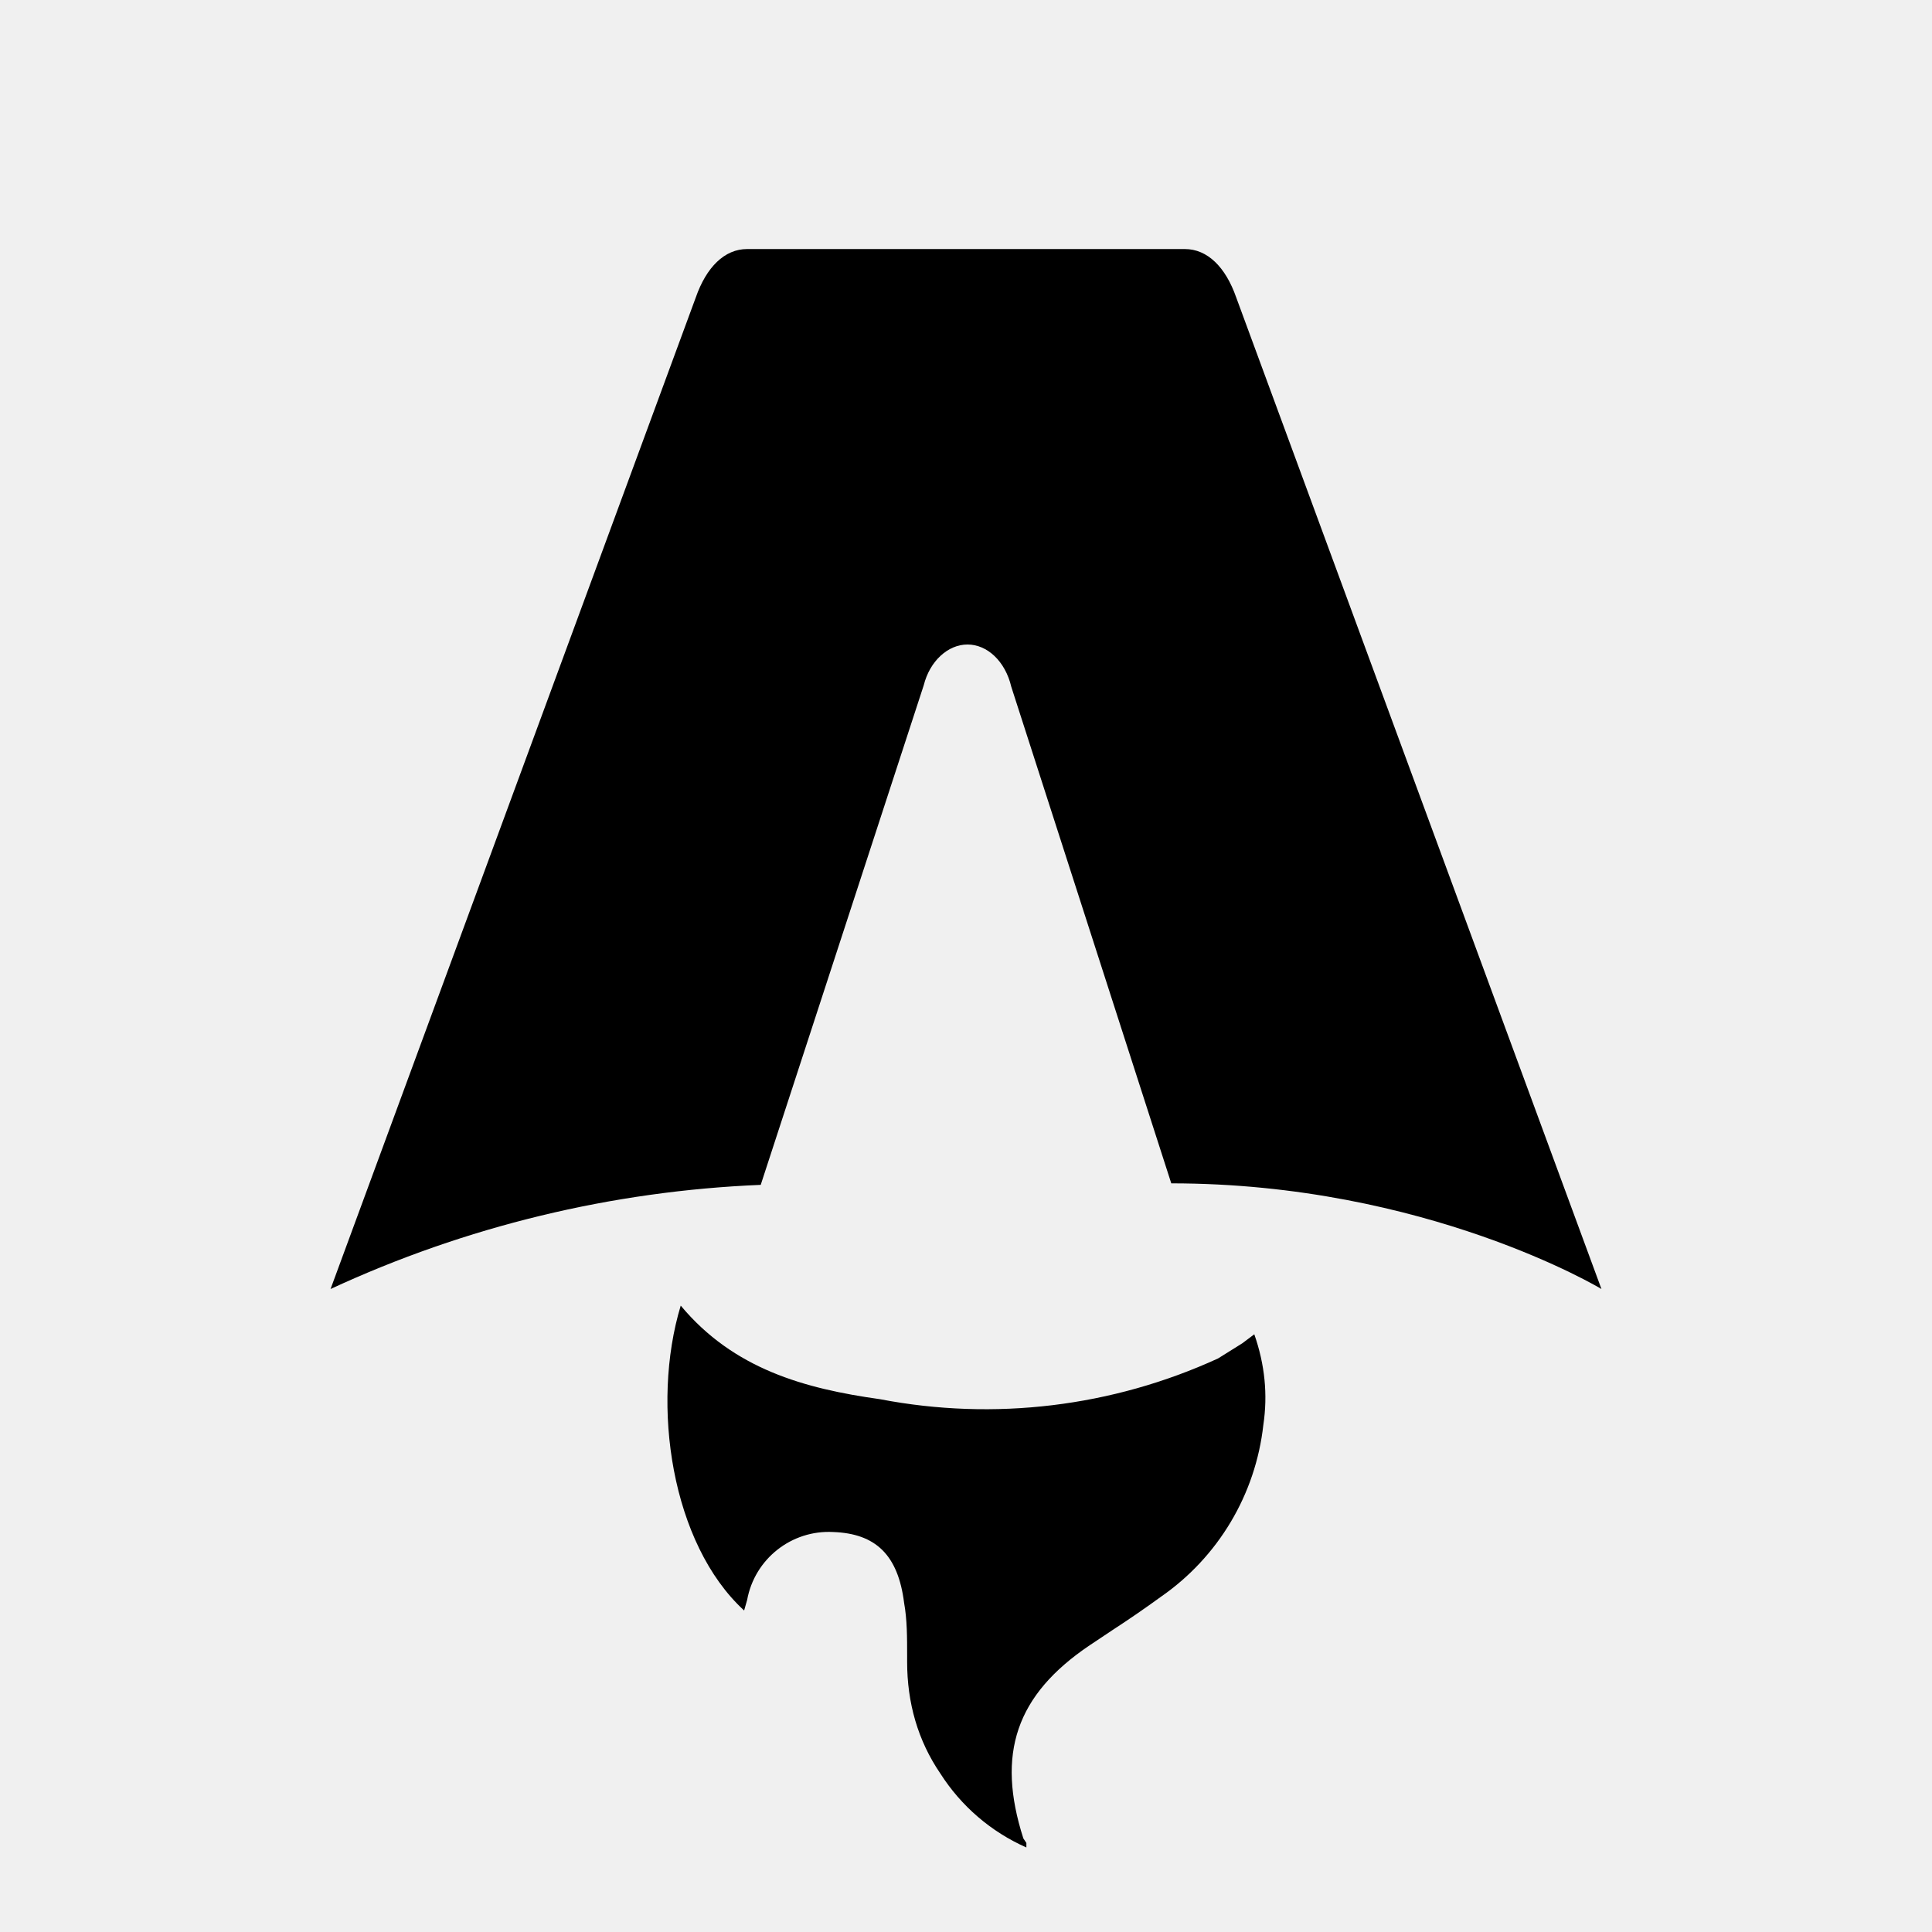
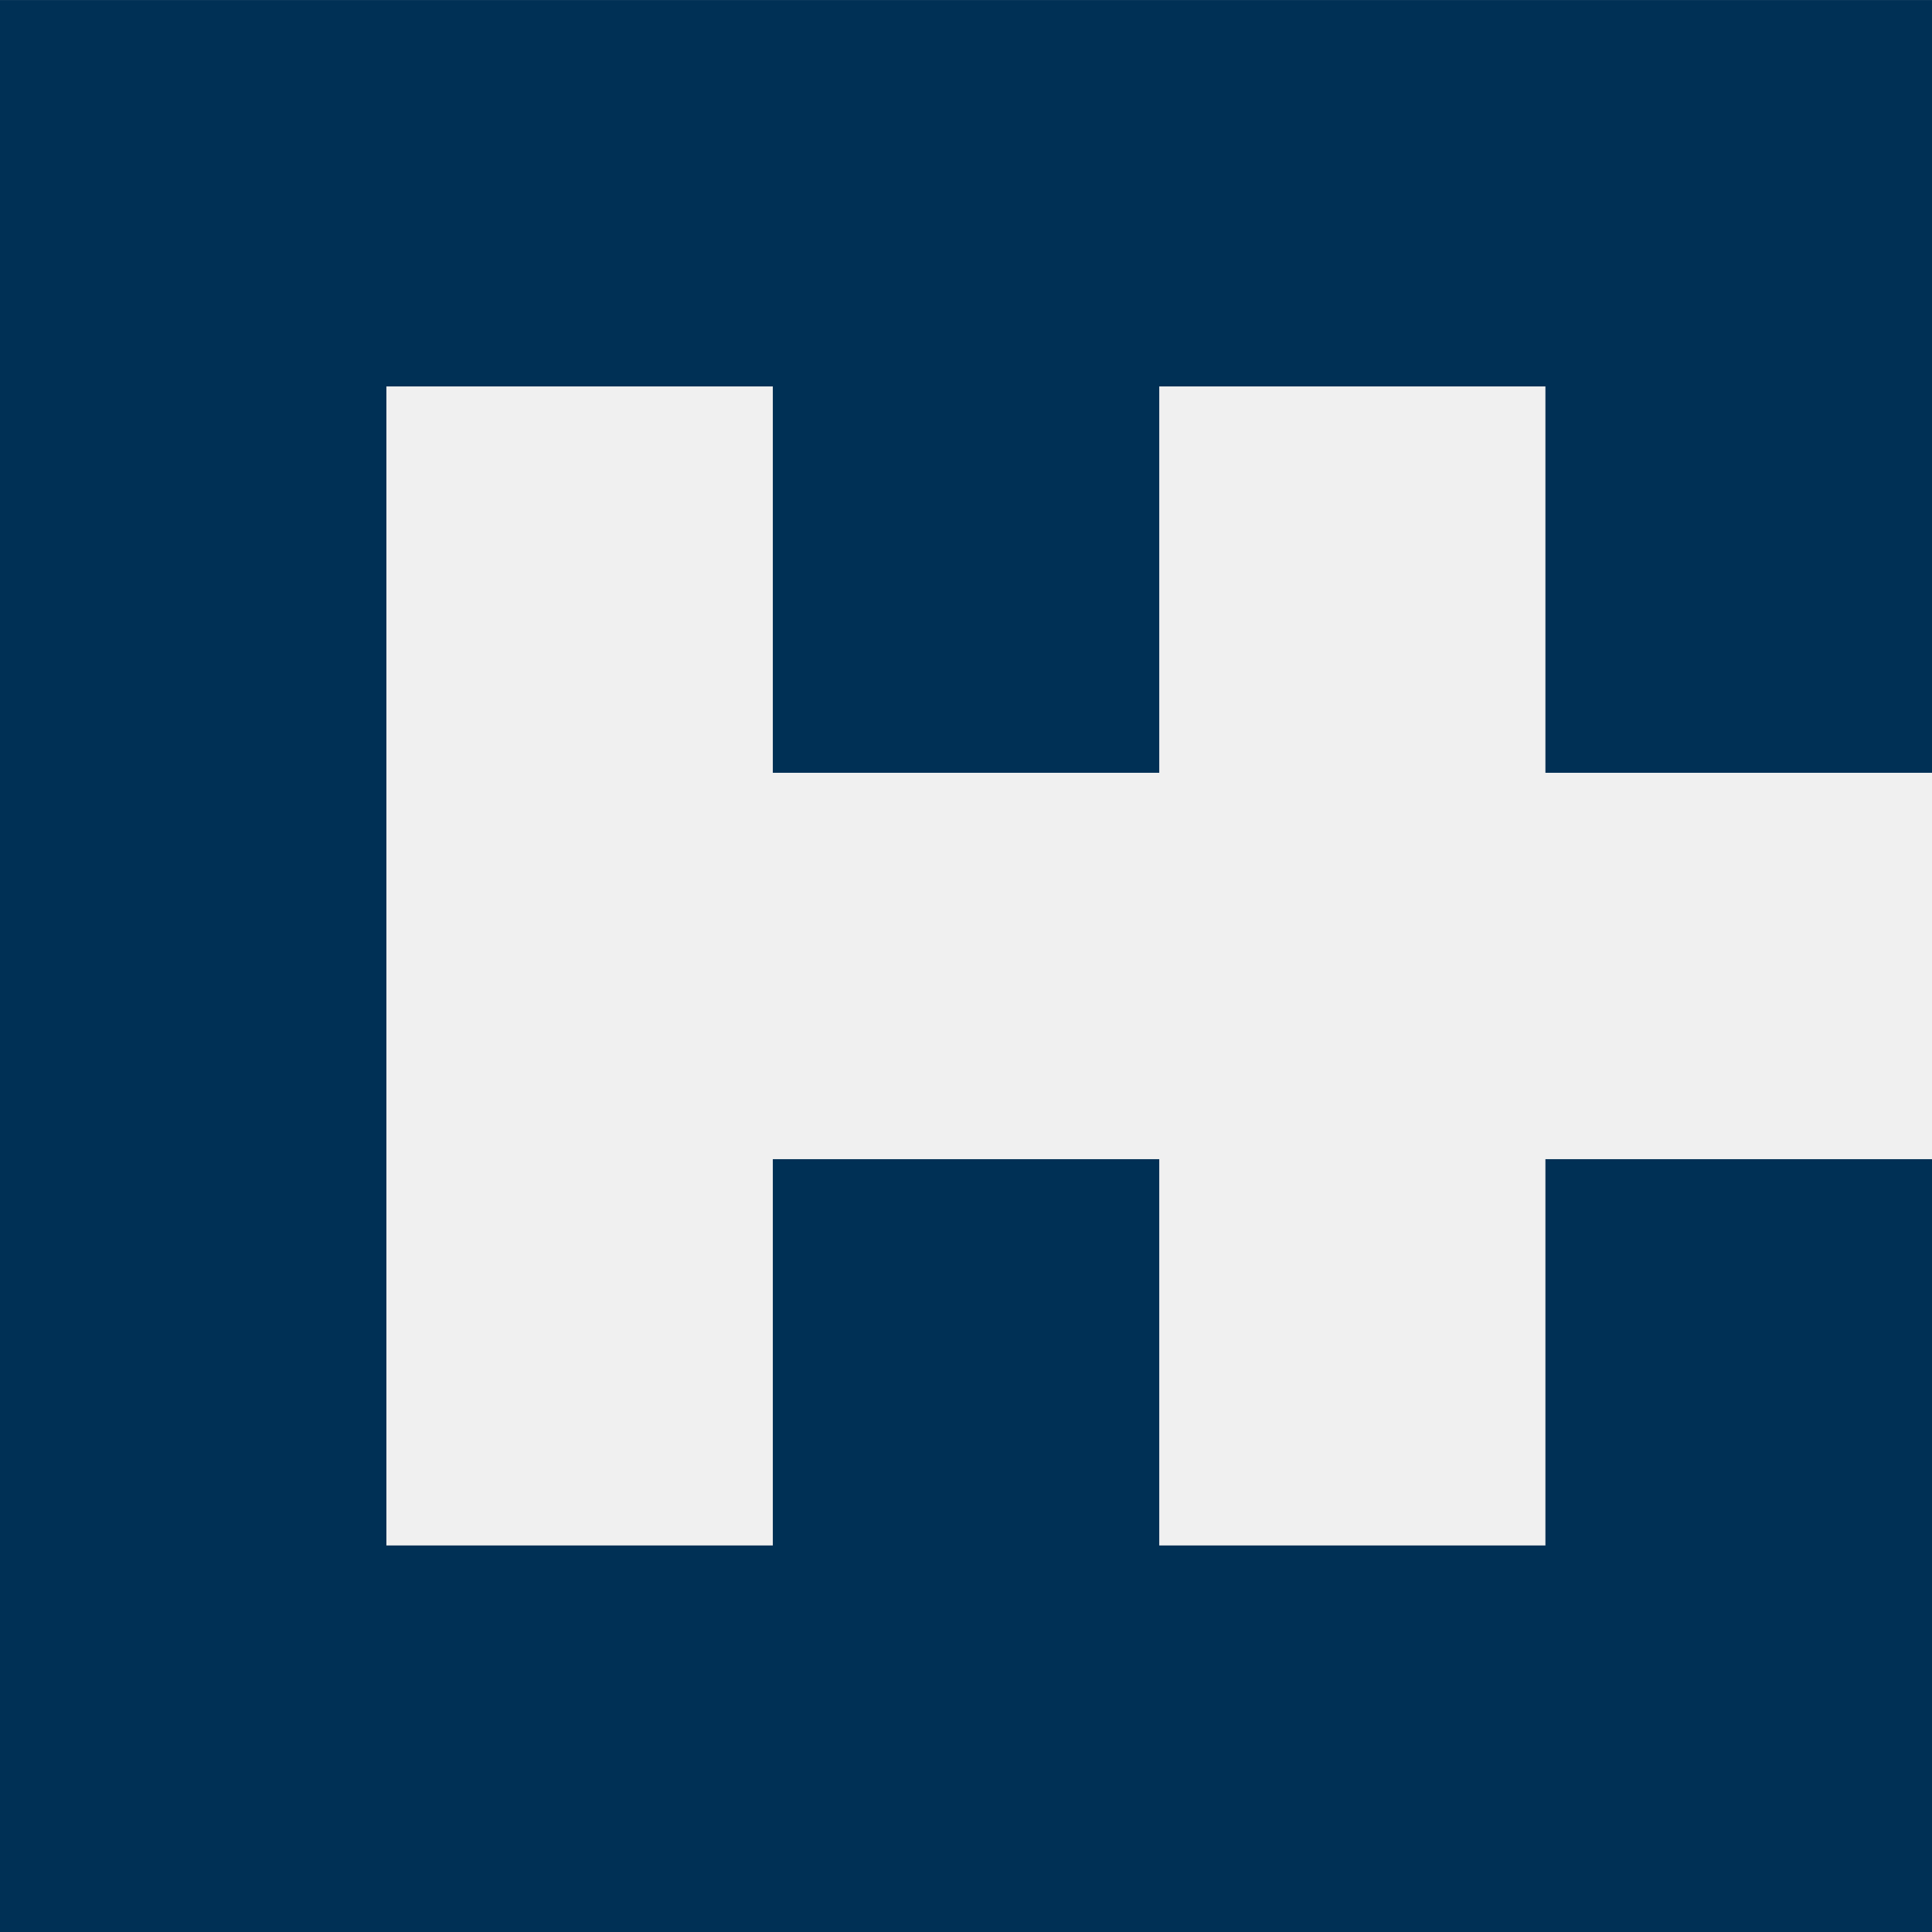
- <svg xmlns="http://www.w3.org/2000/svg" fill="none" viewBox="0 0 128 128">
-   <path d="M50.4 78.5a75.1 75.1 0 0 0-28.5 6.9l24.2-65.7c.7-2 1.9-3.2 3.4-3.2h29c1.5 0 2.7 1.2 3.4 3.2l24.2 65.7s-11.6-7-28.5-7L67 45.5c-.4-1.7-1.6-2.8-2.9-2.8-1.3 0-2.5 1.1-2.9 2.7L50.4 78.5Zm-1.1 28.2Zm-4.2-20.2c-2 6.6-.6 15.8 4.2 20.2a17.5 17.5 0 0 1 .2-.7 5.5 5.5 0 0 1 5.7-4.5c2.8.1 4.3 1.5 4.7 4.7.2 1.1.2 2.3.2 3.5v.4c0 2.7.7 5.2 2.2 7.4a13 13 0 0 0 5.7 4.9v-.3l-.2-.3c-1.8-5.6-.5-9.5 4.4-12.8l1.5-1a73 73 0 0 0 3.2-2.2 16 16 0 0 0 6.8-11.4c.3-2 .1-4-.6-6l-.8.6-1.6 1a37 37 0 0 1-22.4 2.7c-5-.7-9.7-2-13.2-6.2Z" />
-   <style>
-         path { fill: #000; }
-         @media (prefers-color-scheme: dark) {
-             path { fill: #FFF; }
-         }
-     </style>
+ <svg xmlns="http://www.w3.org/2000/svg" id="Component_15_1" data-name="Component 15 – 1" width="53.381" height="53.381" viewBox="0 0 53.381 53.381">
+   <path id="Path_1" data-name="Path 1" d="M0,0V53.38H53.381V32.027H42.7V42.7H32.03V32.027H21.353V42.7H10.676V10.676H21.353V21.351H32.03V10.676H42.7V21.351H53.381V0Z" transform="translate(0 0.001)" fill="#003055" />
</svg>
